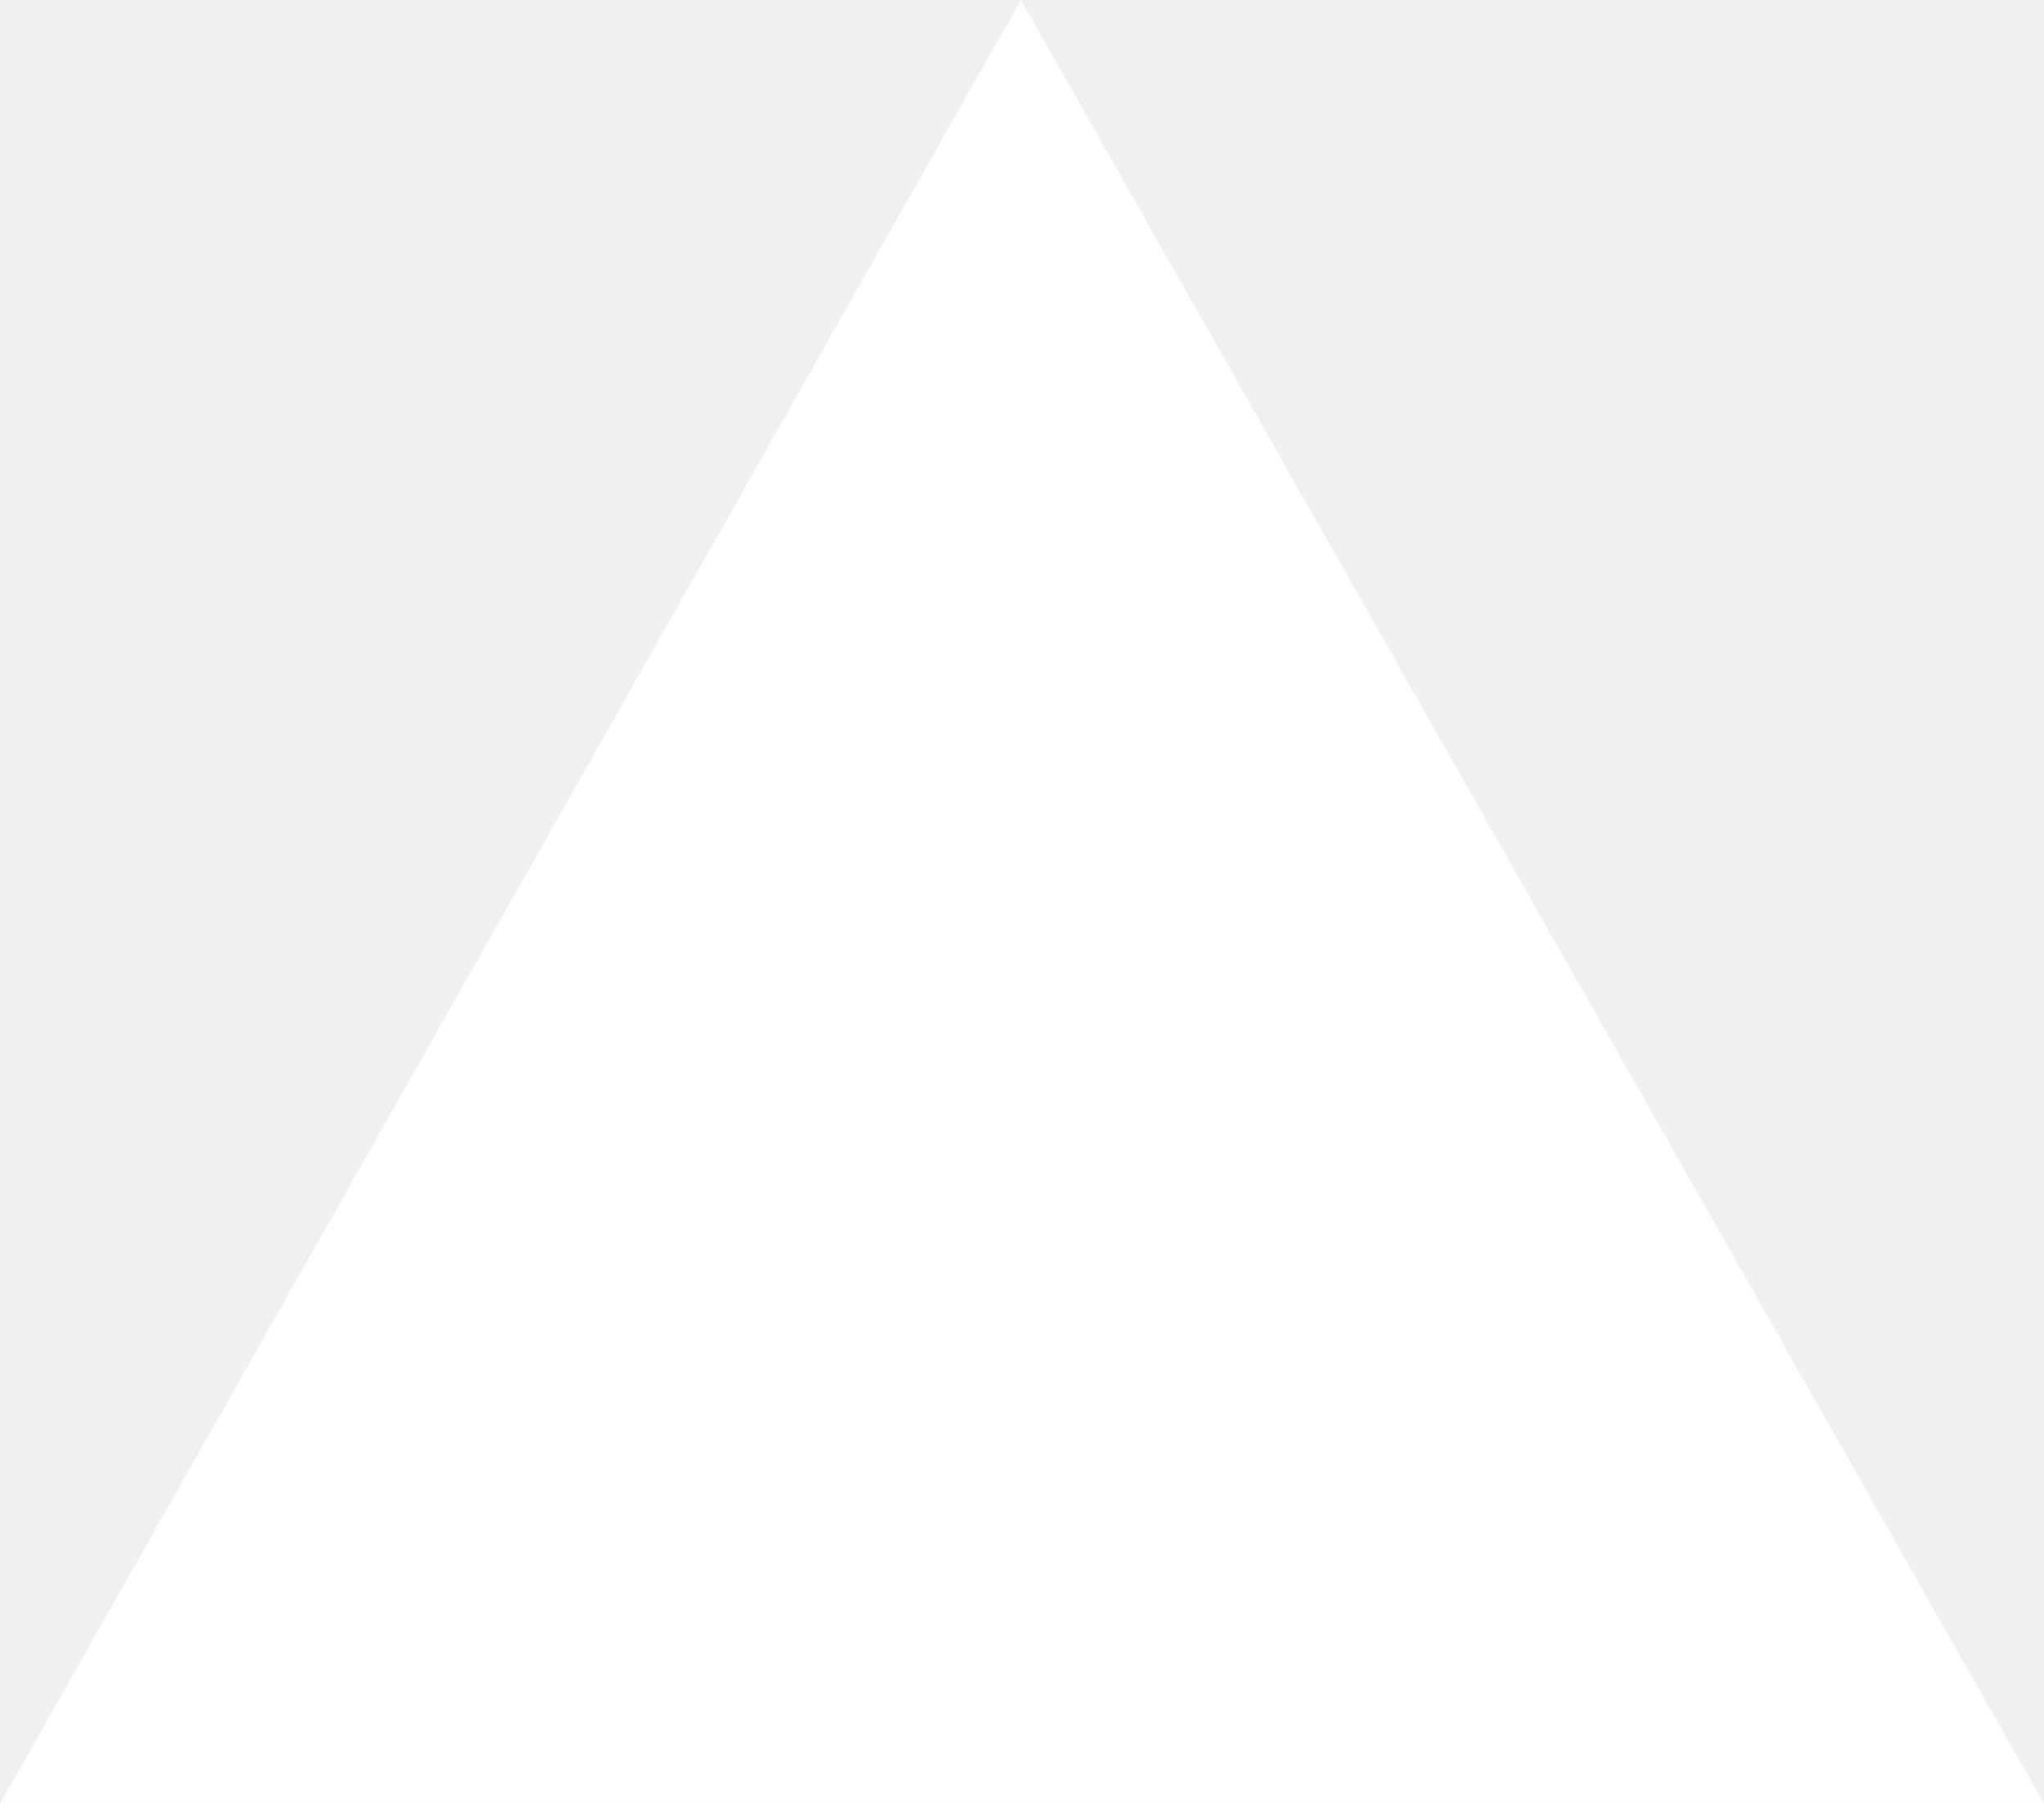
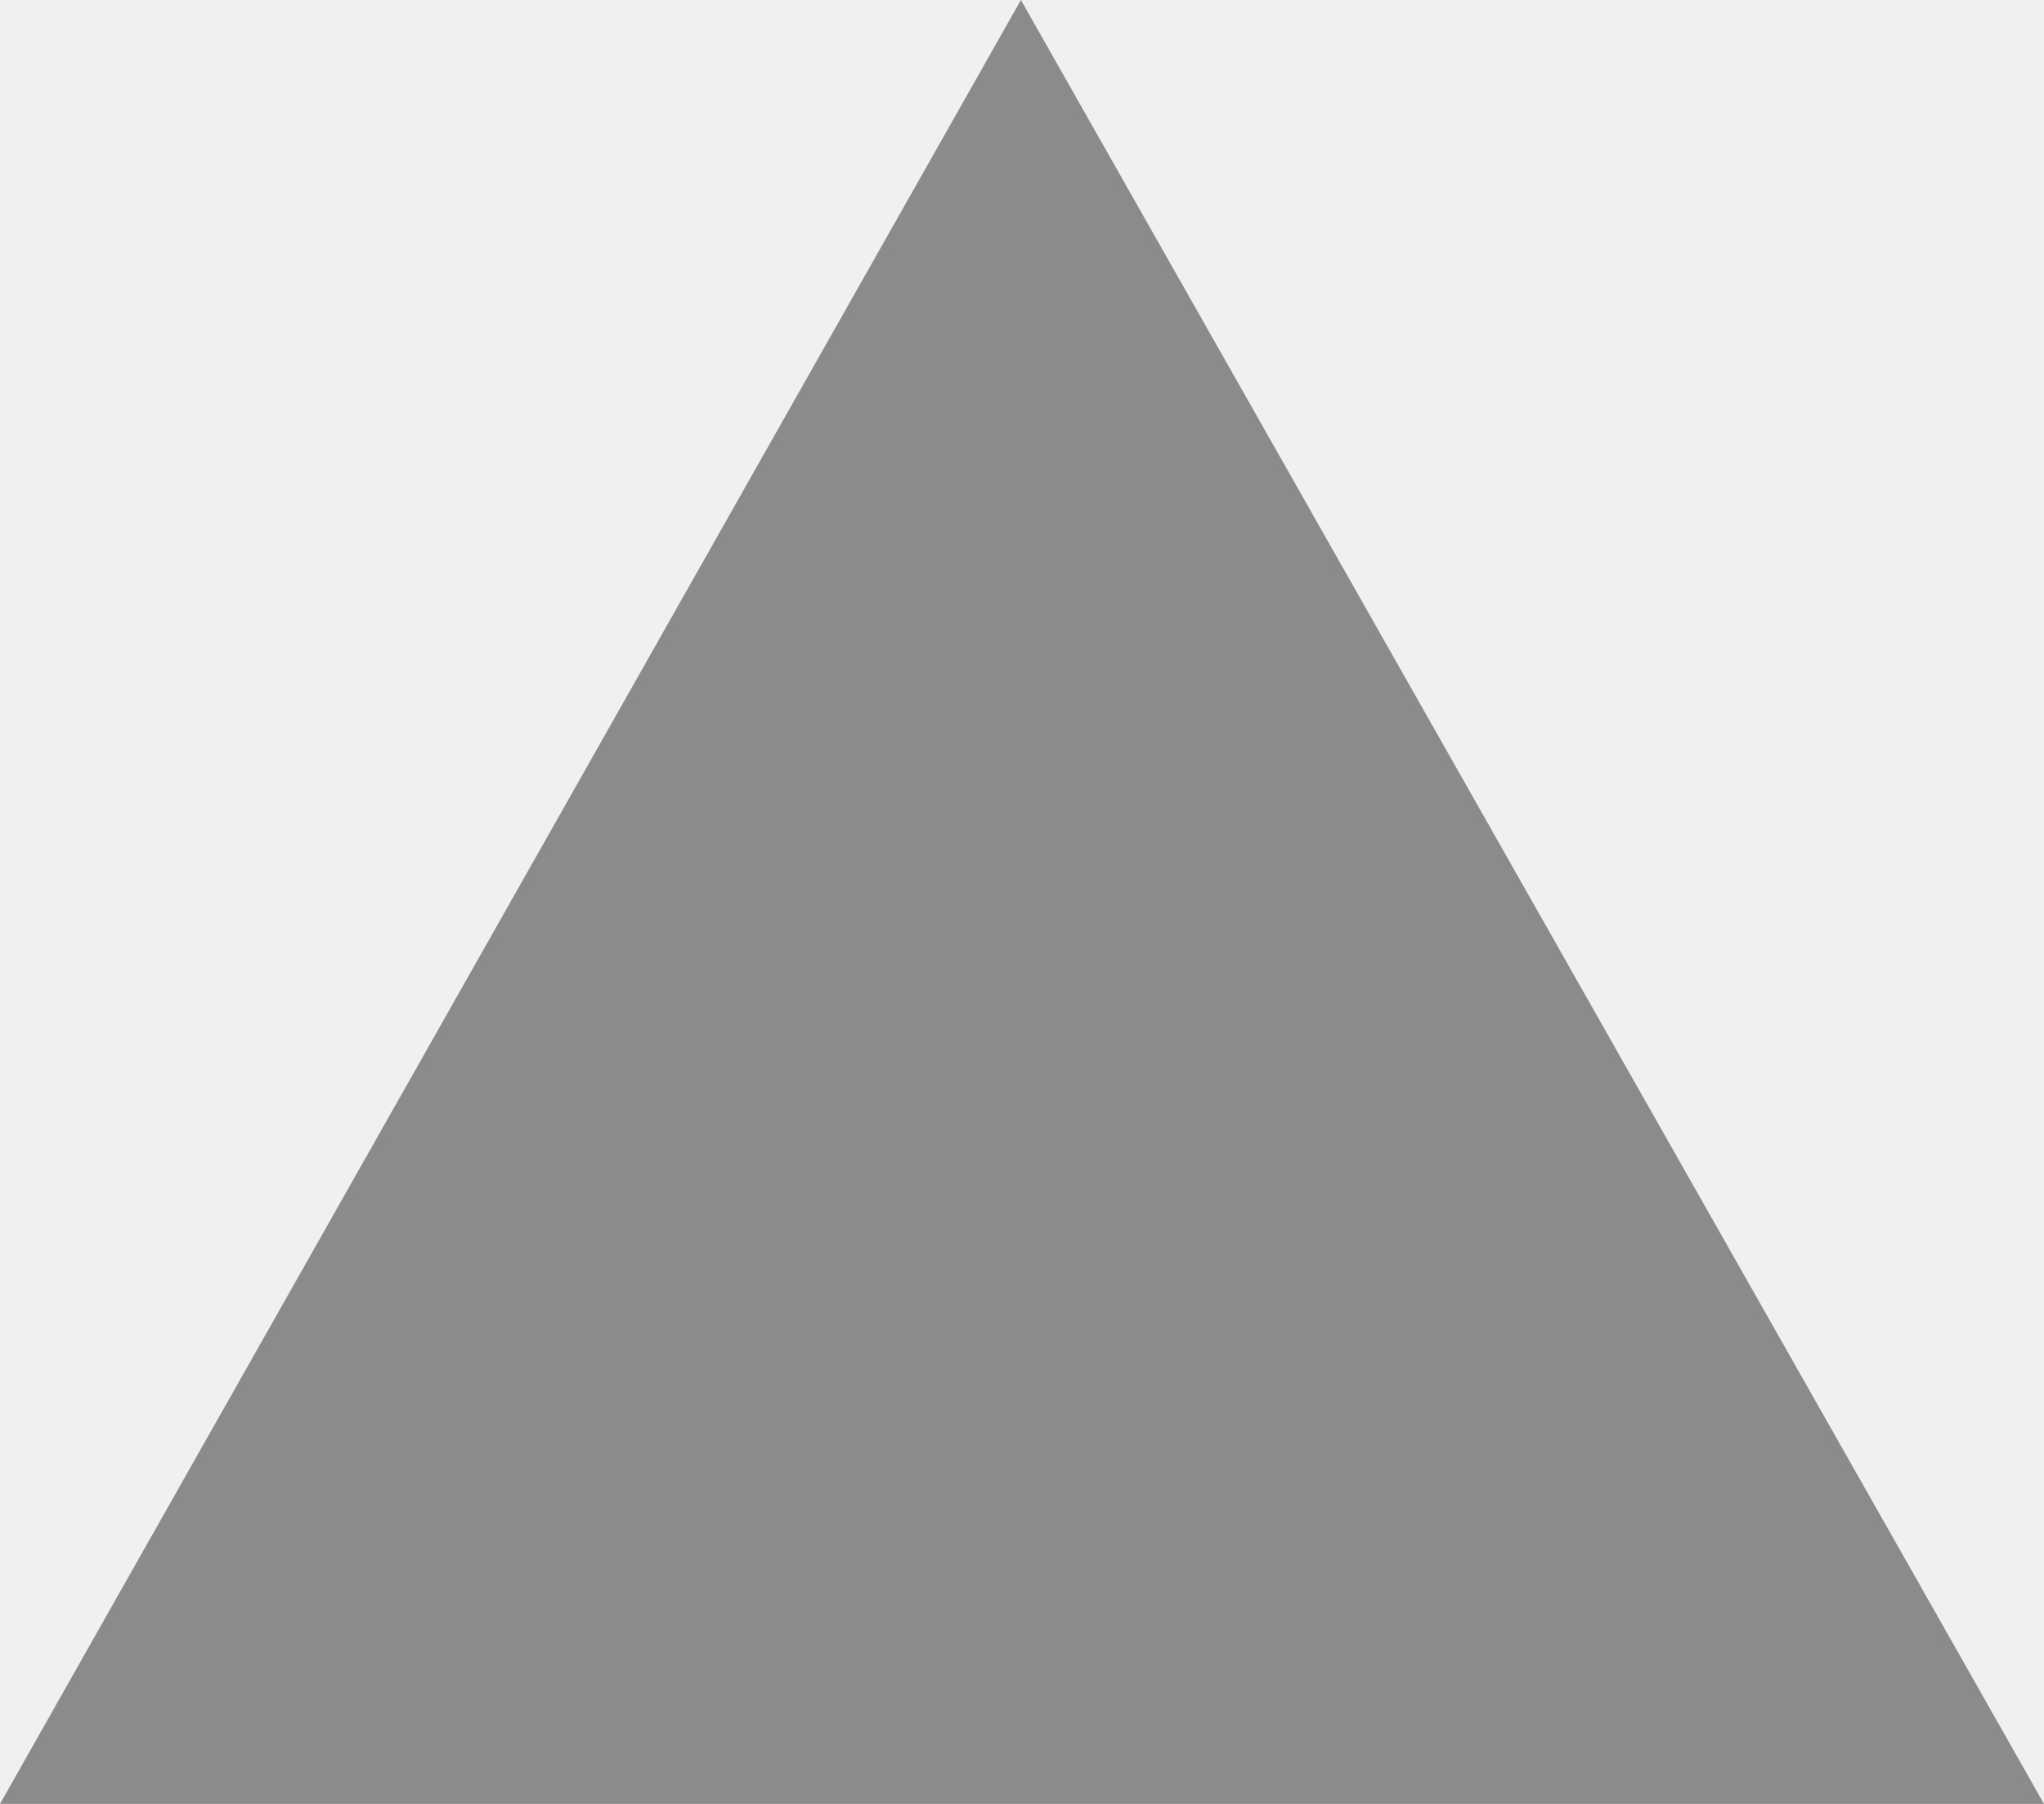
<svg xmlns="http://www.w3.org/2000/svg" width="17px" height="15px" viewBox="0 0 17 15" version="1.1">
  <g id="Top" stroke="none" stroke-width="1" fill="none" fill-rule="evenodd">
-     <g id="Desktop-HD" transform="translate(-1407, -2874)" fill="#FFFFFF" fill-rule="nonzero">
+     <g id="Desktop-HD" transform="translate(-1407, -2874)" fill="#8B8B8B" fill-rule="nonzero">
      <polygon id="icon-arrow-top" points="1424 2889 1415.491 2874 1407 2889" />
    </g>
  </g>
</svg>
